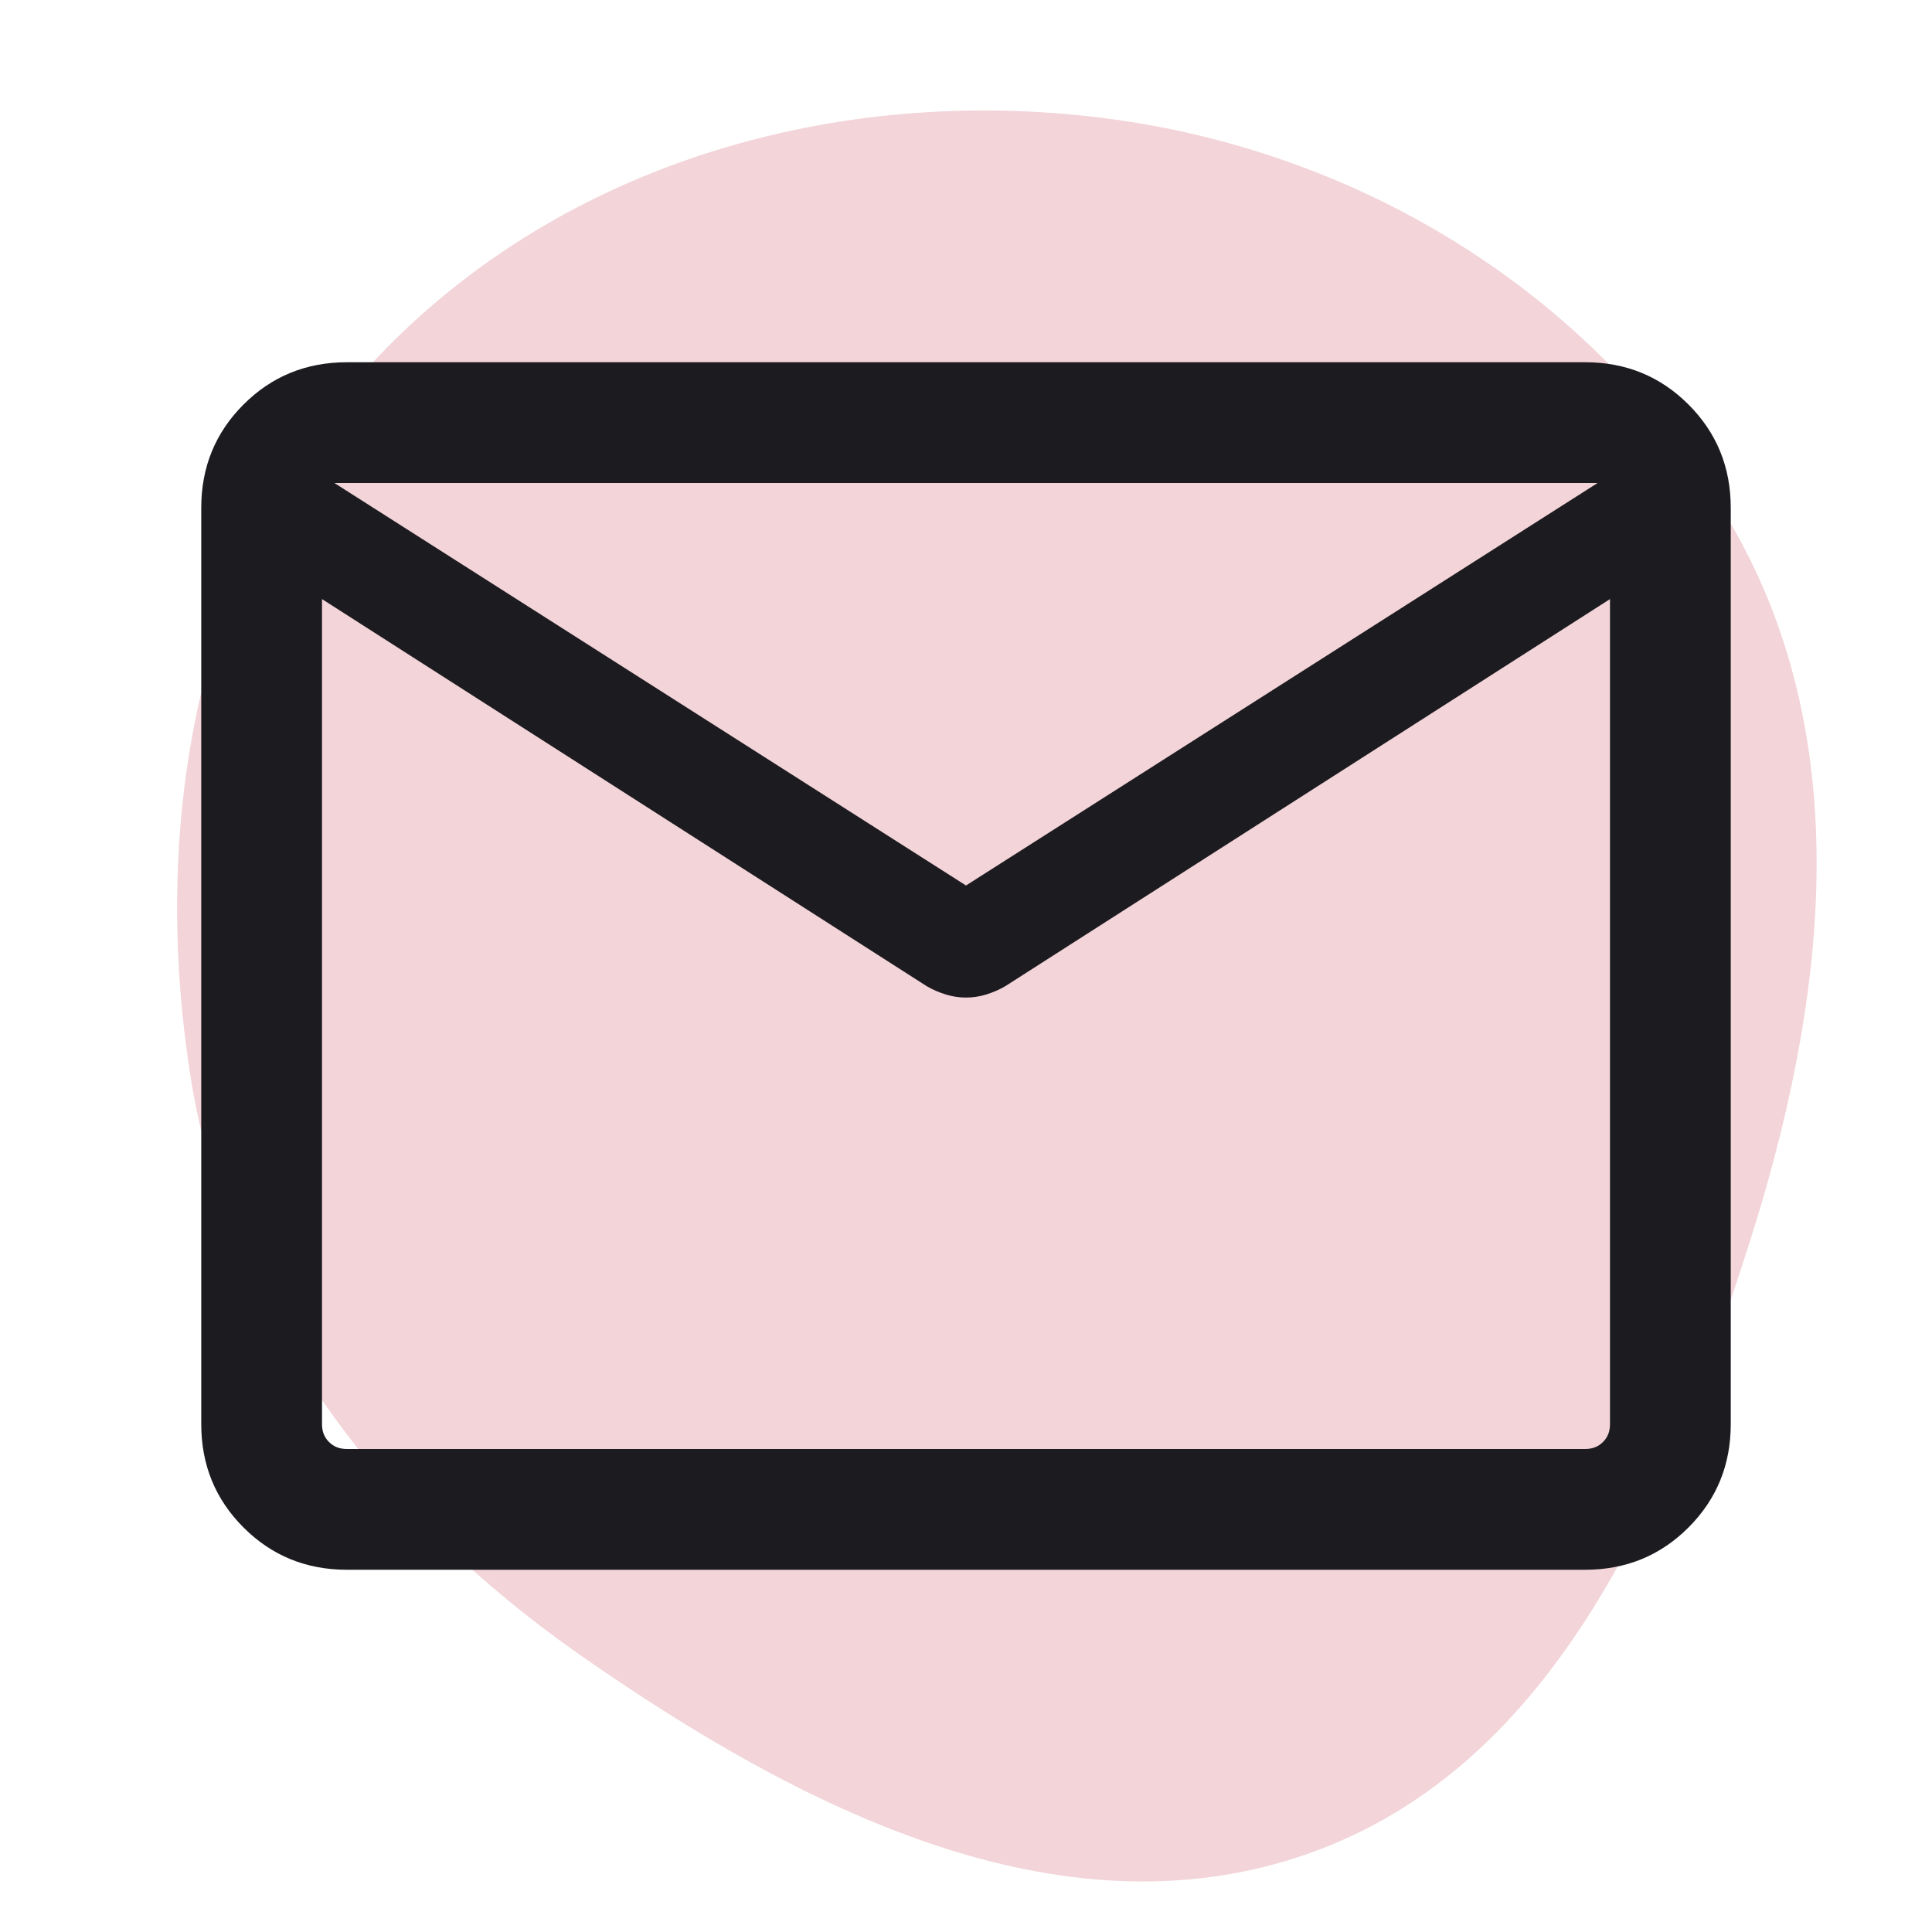
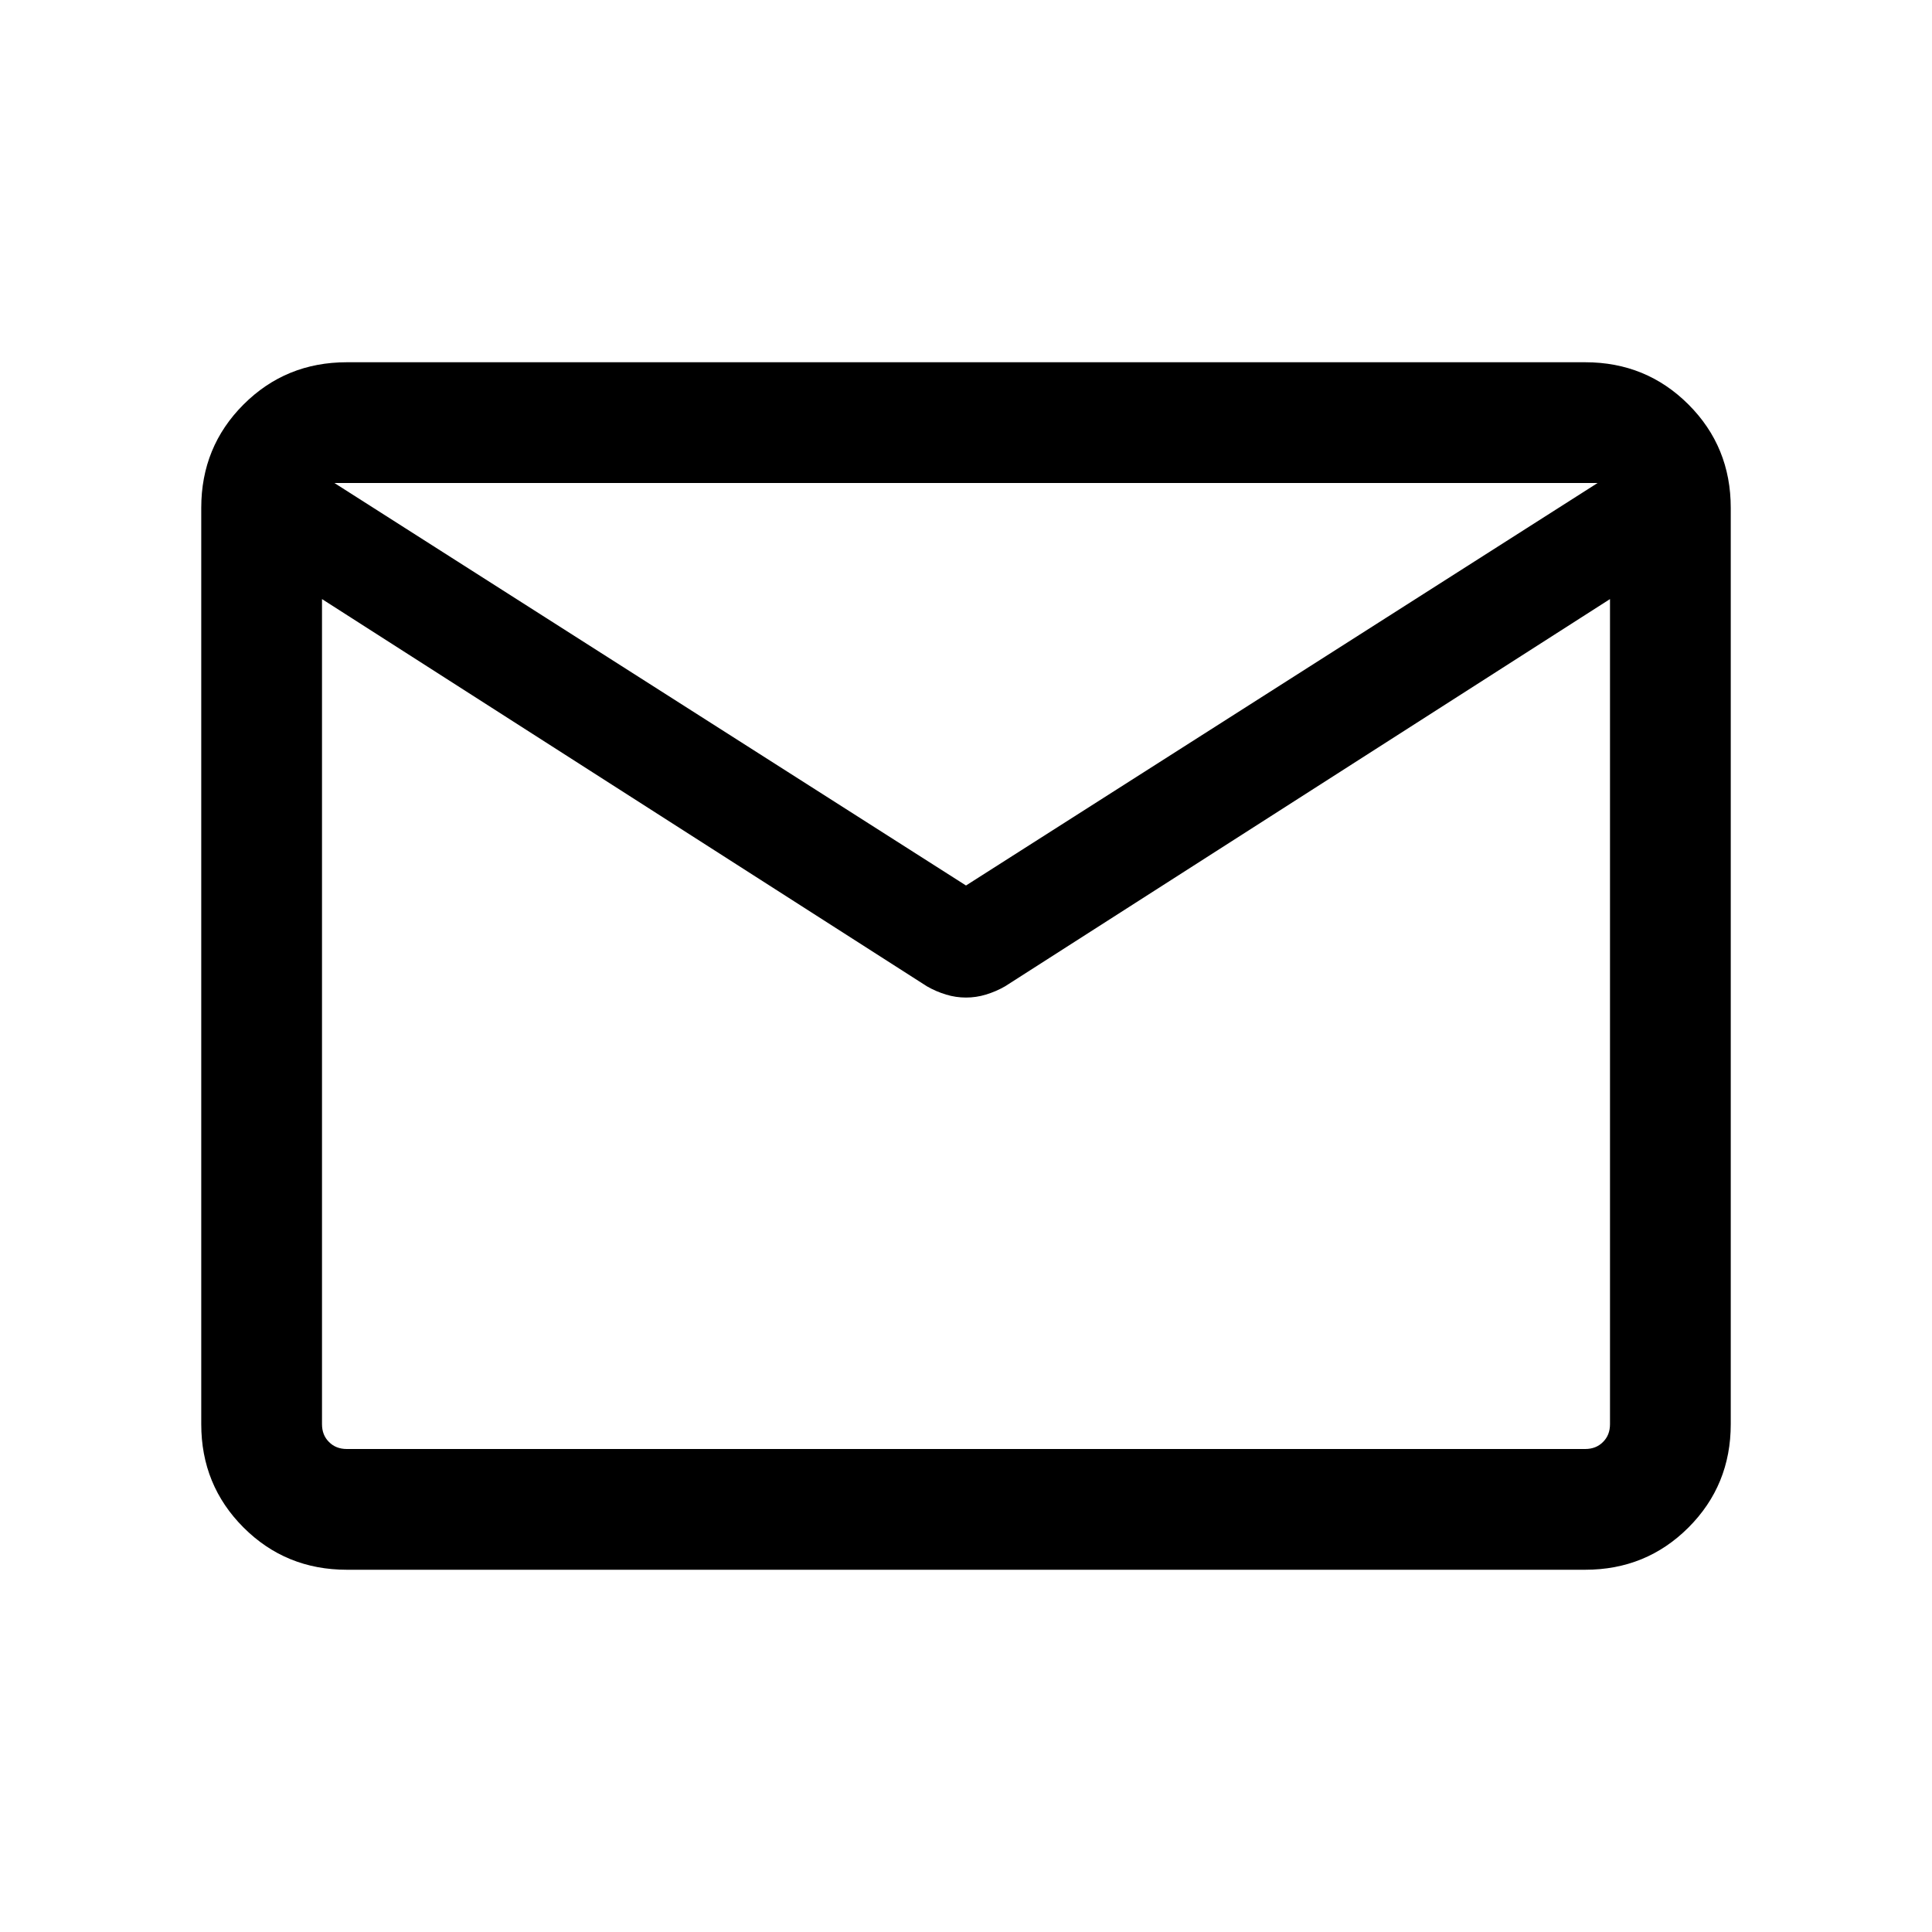
<svg xmlns="http://www.w3.org/2000/svg" width="24" height="24" viewBox="0 0 24 24" fill="none">
  <mask id="mask0_3509_31262" style="mask-type:alpha" maskUnits="userSpaceOnUse" x="0" y="0" width="24" height="24">
    <rect width="24" height="24" fill="#D9D9D9" />
  </mask>
  <g mask="url(#mask0_3509_31262)">
-     <path opacity="0.4" d="M13.706 1.466C16.949 1.876 19.898 3.708 21.524 6.545C23.079 9.257 22.678 12.48 21.726 15.458C20.728 18.578 19.343 21.938 16.253 23.026C13.156 24.117 9.913 22.446 7.219 20.568C4.714 18.821 2.832 16.358 2.362 13.341C1.865 10.144 2.474 6.759 4.708 4.42C7.002 2.019 10.411 1.05 13.706 1.466Z" fill="#DE93A0" />
-     <path d="M4.308 19.5C3.803 19.5 3.375 19.325 3.025 18.975C2.675 18.625 2.5 18.197 2.5 17.692V6.308C2.5 5.803 2.675 5.375 3.025 5.025C3.375 4.675 3.803 4.5 4.308 4.5H19.692C20.197 4.5 20.625 4.675 20.975 5.025C21.325 5.375 21.5 5.803 21.5 6.308V17.692C21.5 18.197 21.325 18.625 20.975 18.975C20.625 19.325 20.197 19.5 19.692 19.5H4.308ZM20 7.442L12.486 12.252C12.41 12.296 12.33 12.33 12.248 12.355C12.166 12.38 12.083 12.392 12 12.392C11.917 12.392 11.834 12.38 11.752 12.355C11.67 12.33 11.59 12.296 11.514 12.252L4 7.442V17.692C4 17.782 4.029 17.856 4.087 17.913C4.144 17.971 4.218 18 4.308 18H19.692C19.782 18 19.856 17.971 19.913 17.913C19.971 17.856 20 17.782 20 17.692V7.442ZM12 11L19.846 6H4.154L12 11ZM4 7.673V6.53V6.559V6.528V7.673Z" fill="#1C1B1F" />
+     <path d="M4.308 19.5C3.803 19.5 3.375 19.325 3.025 18.975C2.675 18.625 2.5 18.197 2.5 17.692V6.308C2.5 5.803 2.675 5.375 3.025 5.025C3.375 4.675 3.803 4.5 4.308 4.5H19.692C20.197 4.5 20.625 4.675 20.975 5.025C21.325 5.375 21.5 5.803 21.5 6.308V17.692C21.5 18.197 21.325 18.625 20.975 18.975C20.625 19.325 20.197 19.5 19.692 19.5H4.308ZM20 7.442L12.486 12.252C12.41 12.296 12.33 12.33 12.248 12.355C12.166 12.38 12.083 12.392 12 12.392C11.917 12.392 11.834 12.38 11.752 12.355C11.67 12.33 11.59 12.296 11.514 12.252L4 7.442V17.692C4 17.782 4.029 17.856 4.087 17.913C4.144 17.971 4.218 18 4.308 18H19.692C19.782 18 19.856 17.971 19.913 17.913C19.971 17.856 20 17.782 20 17.692V7.442ZM12 11L19.846 6H4.154L12 11ZM4 7.673V6.53V6.559V6.528V7.673Z" fill="currentColor" />
  </g>
</svg>
